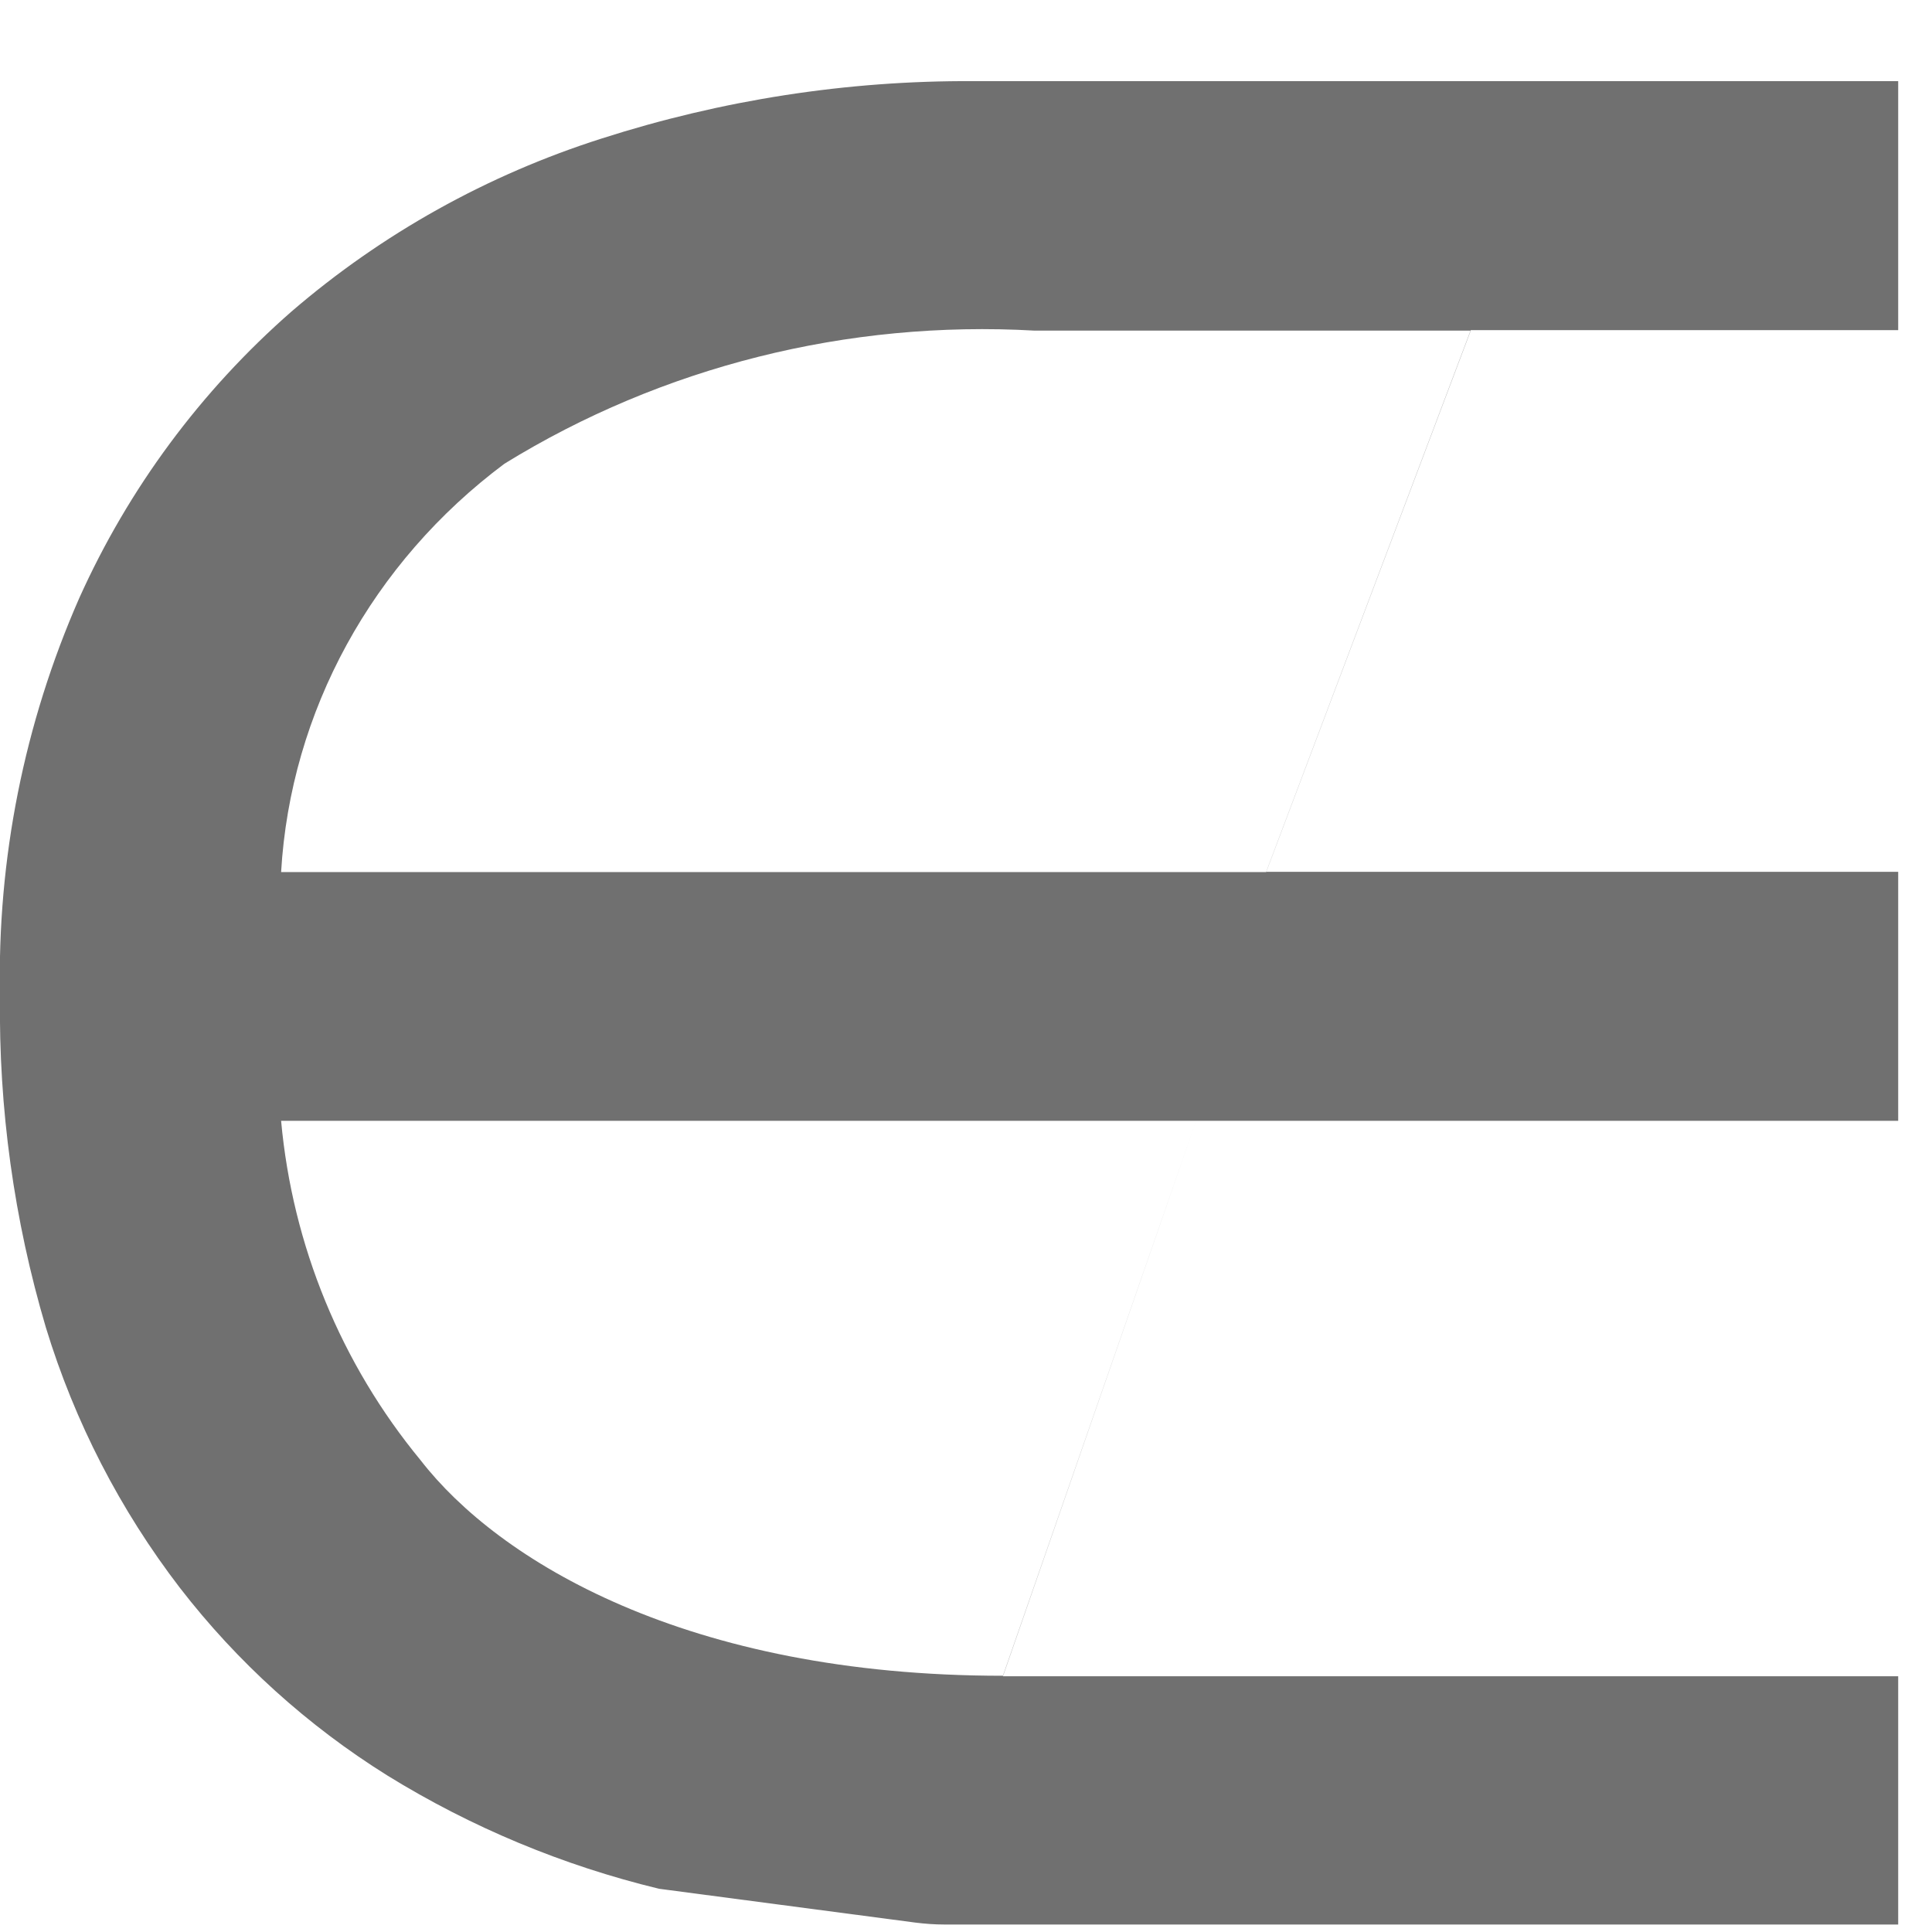
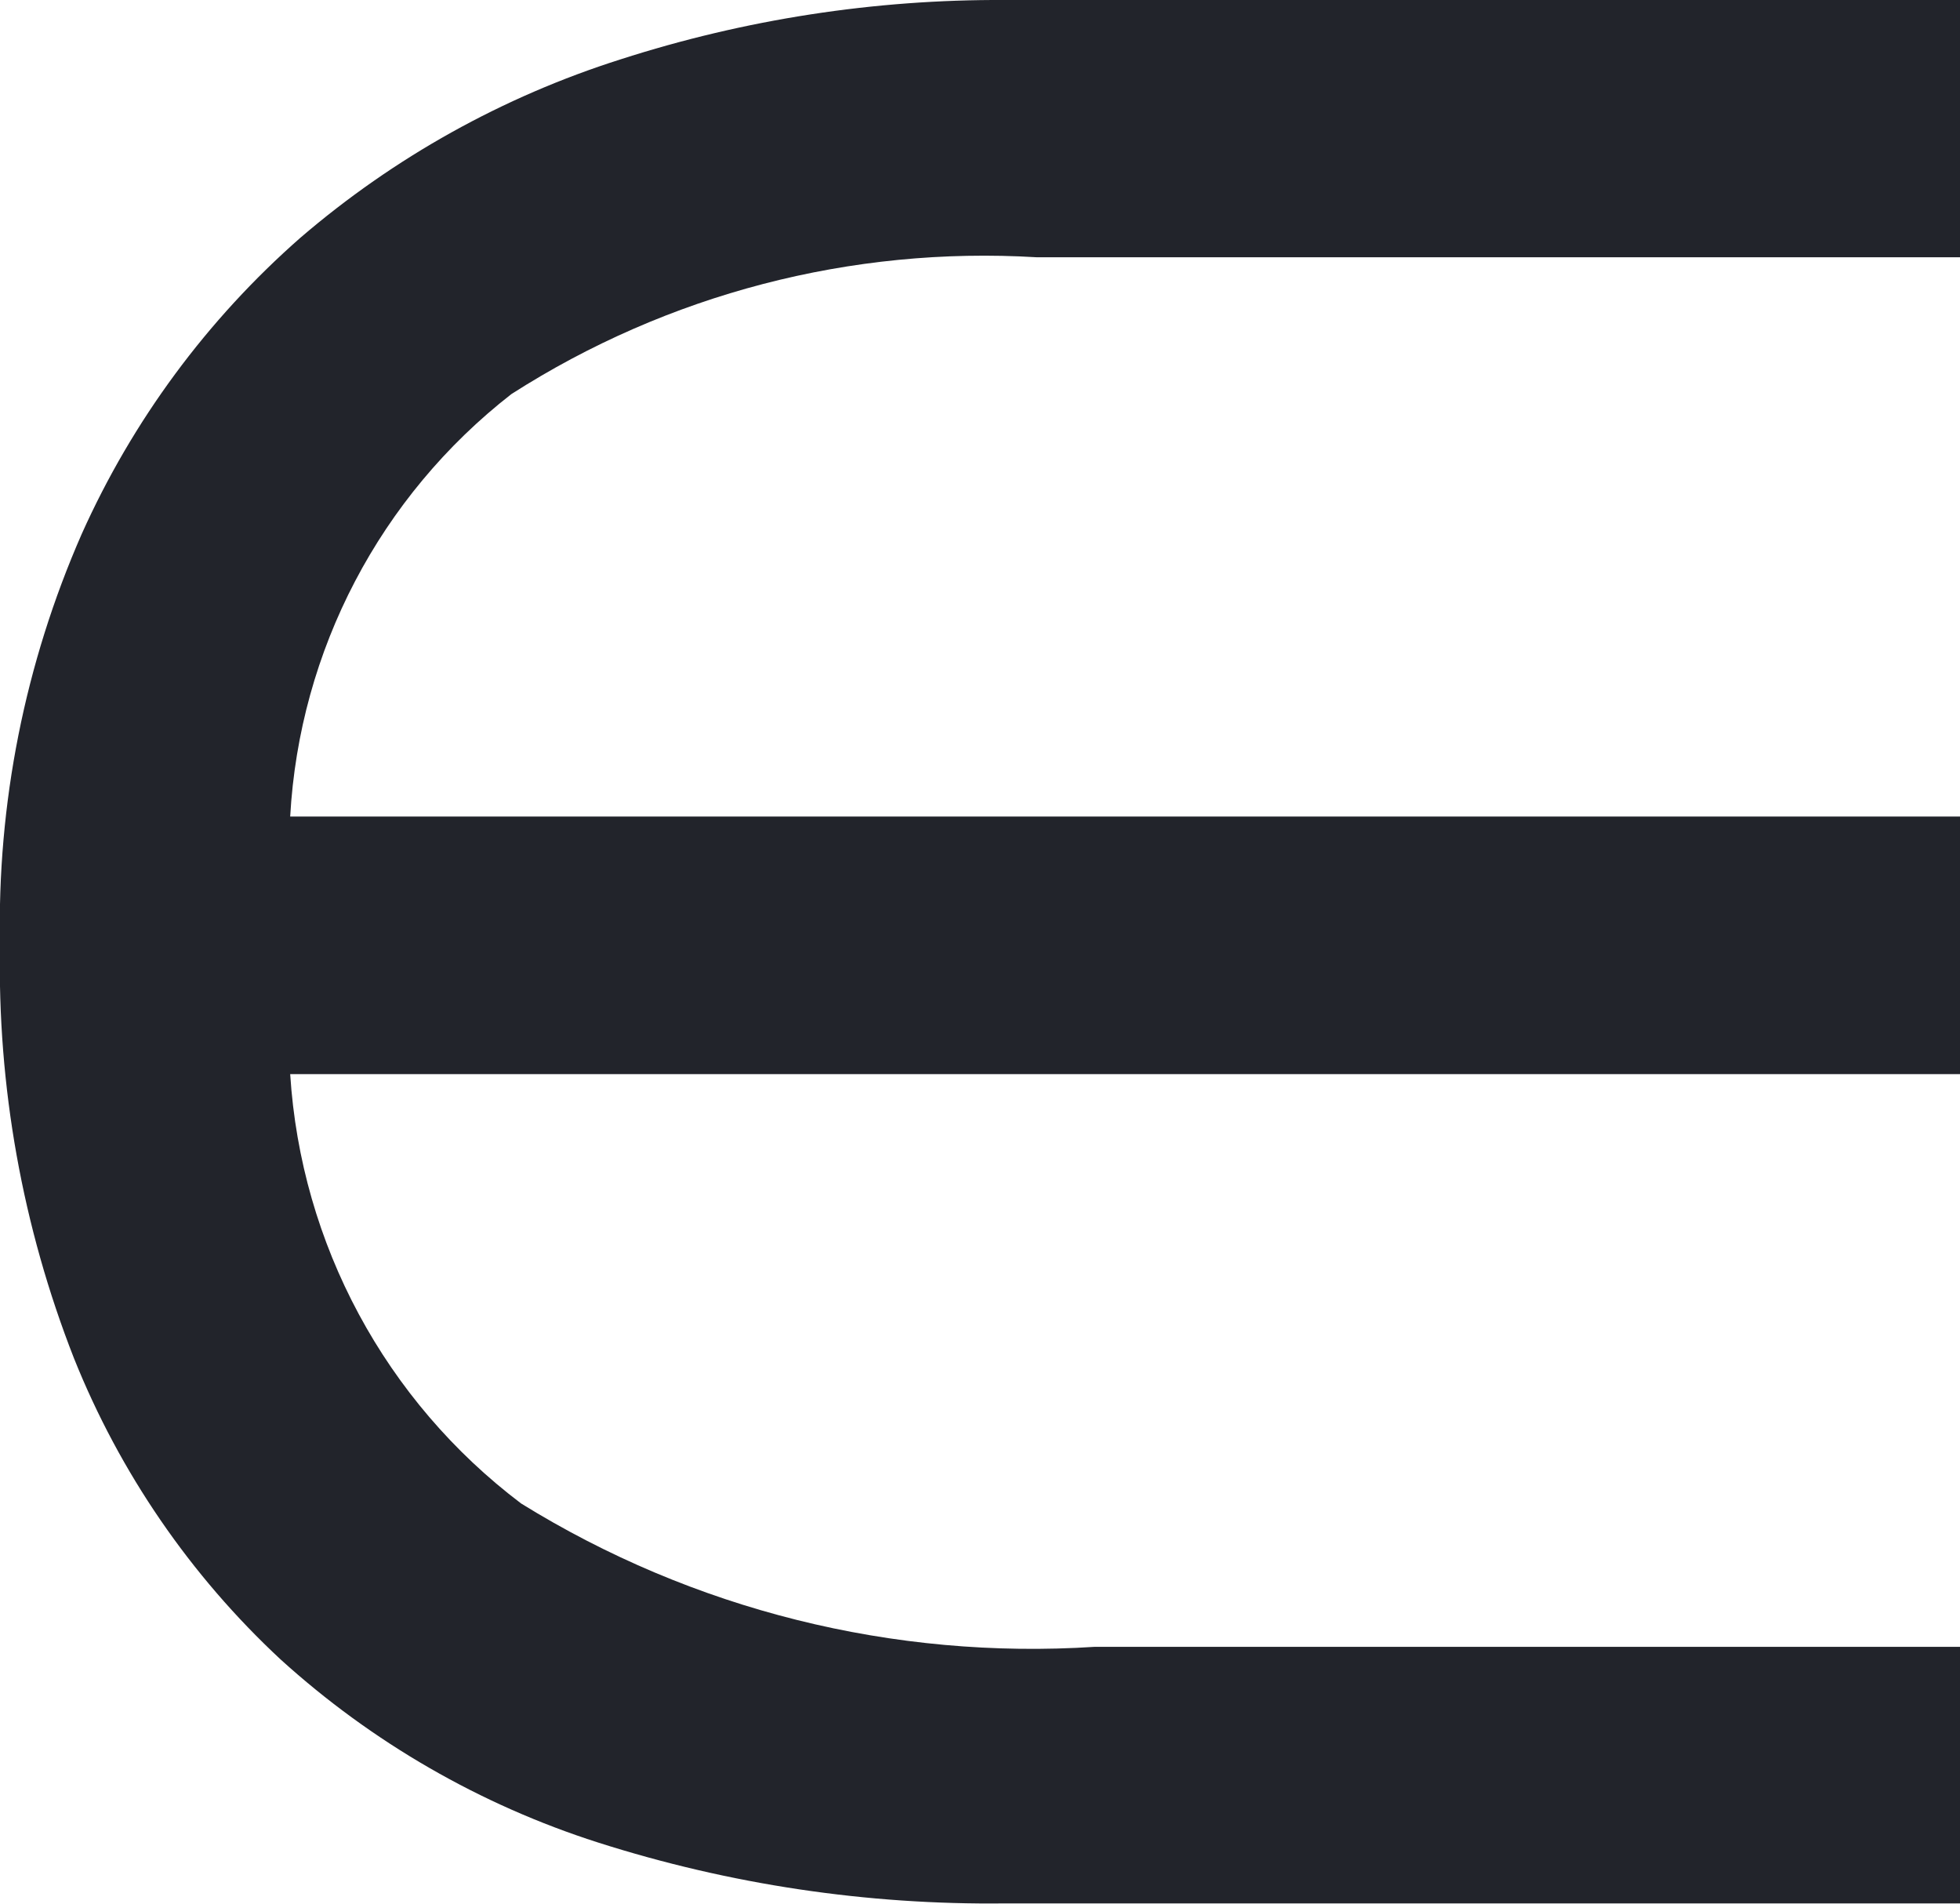
- <svg xmlns="http://www.w3.org/2000/svg" width="8px" height="8px" viewBox="0 0 8 8" version="1.1">
-   <g id="Page-1" stroke="none" stroke-width="1" fill="none" fill-rule="evenodd">
-     <g id="2266" fill="#707070" fill-rule="nonzero">
-       <path d="M4.031,7.969 L3.91,7.969 C3.87,7.969 3.83,7.966 3.79,7.961 L2.729,7.821 C2.332,7.725 1.952,7.567 1.604,7.352 C1.274,7.146 0.983,6.883 0.745,6.575 C0.497,6.252 0.309,5.887 0.19,5.497 C0.058,5.052 -0.006,4.589 -3.78993711e-15,4.125 C-0.012,3.558 0.1,2.996 0.328,2.477 C0.532,2.023 0.832,1.618 1.207,1.29 C1.582,0.967 2.019,0.724 2.49,0.574 C2.988,0.414 3.508,0.333 4.031,0.336 L5.367,0.336 L6.453,0.336 L7.86,0.336 L7.86,1.367 L6.09,1.367 L5.243,3.61 L5.692,3.61 L7.86,3.61 L7.86,4.641 L4.953,4.641 L4.153,6.941 L4.953,6.941 L7.86,6.941 L7.86,7.969 L4.031,7.969 Z M4.284,1.369 C3.51,1.325 2.741,1.518 2.089,1.92 C1.541,2.329 1.203,2.946 1.164,3.611 L5.243,3.611 L6.09,1.369 L4.284,1.369 Z M1.164,4.641 C1.211,5.157 1.412,5.647 1.742,6.047 C2.063,6.461 2.841,6.939 4.153,6.939 L4.953,4.641 L1.164,4.641 Z" id="Shape" />
-     </g>
-   </g>
+ <svg xmlns="http://www.w3.org/2000/svg" width="11.82" height="11.479" viewBox="0 0 11.82 11.479">
+   <path d="M6.708.9H.95A7.765,7.765,0,0,1-1.505.533,5.213,5.213,0,0,1-3.42-.571,5.037,5.037,0,0,1-4.666-2.387a6.483,6.483,0,0,1-.446-2.491,5.86,5.86,0,0,1,.493-2.479A5.213,5.213,0,0,1-3.3-9.143,5.53,5.53,0,0,1-1.37-10.218,7.436,7.436,0,0,1,.95-10.576H6.708v1.551H1.138A5.284,5.284,0,0,0-2.028-8.2,3.472,3.472,0,0,0-3.362-5.653H6.708V-4.1H-3.362A3.523,3.523,0,0,0-1.969-1.511a5.853,5.853,0,0,0,3.46.864H6.708Z" transform="translate(5.112 10.576)" fill="#22242b" />
</svg>
